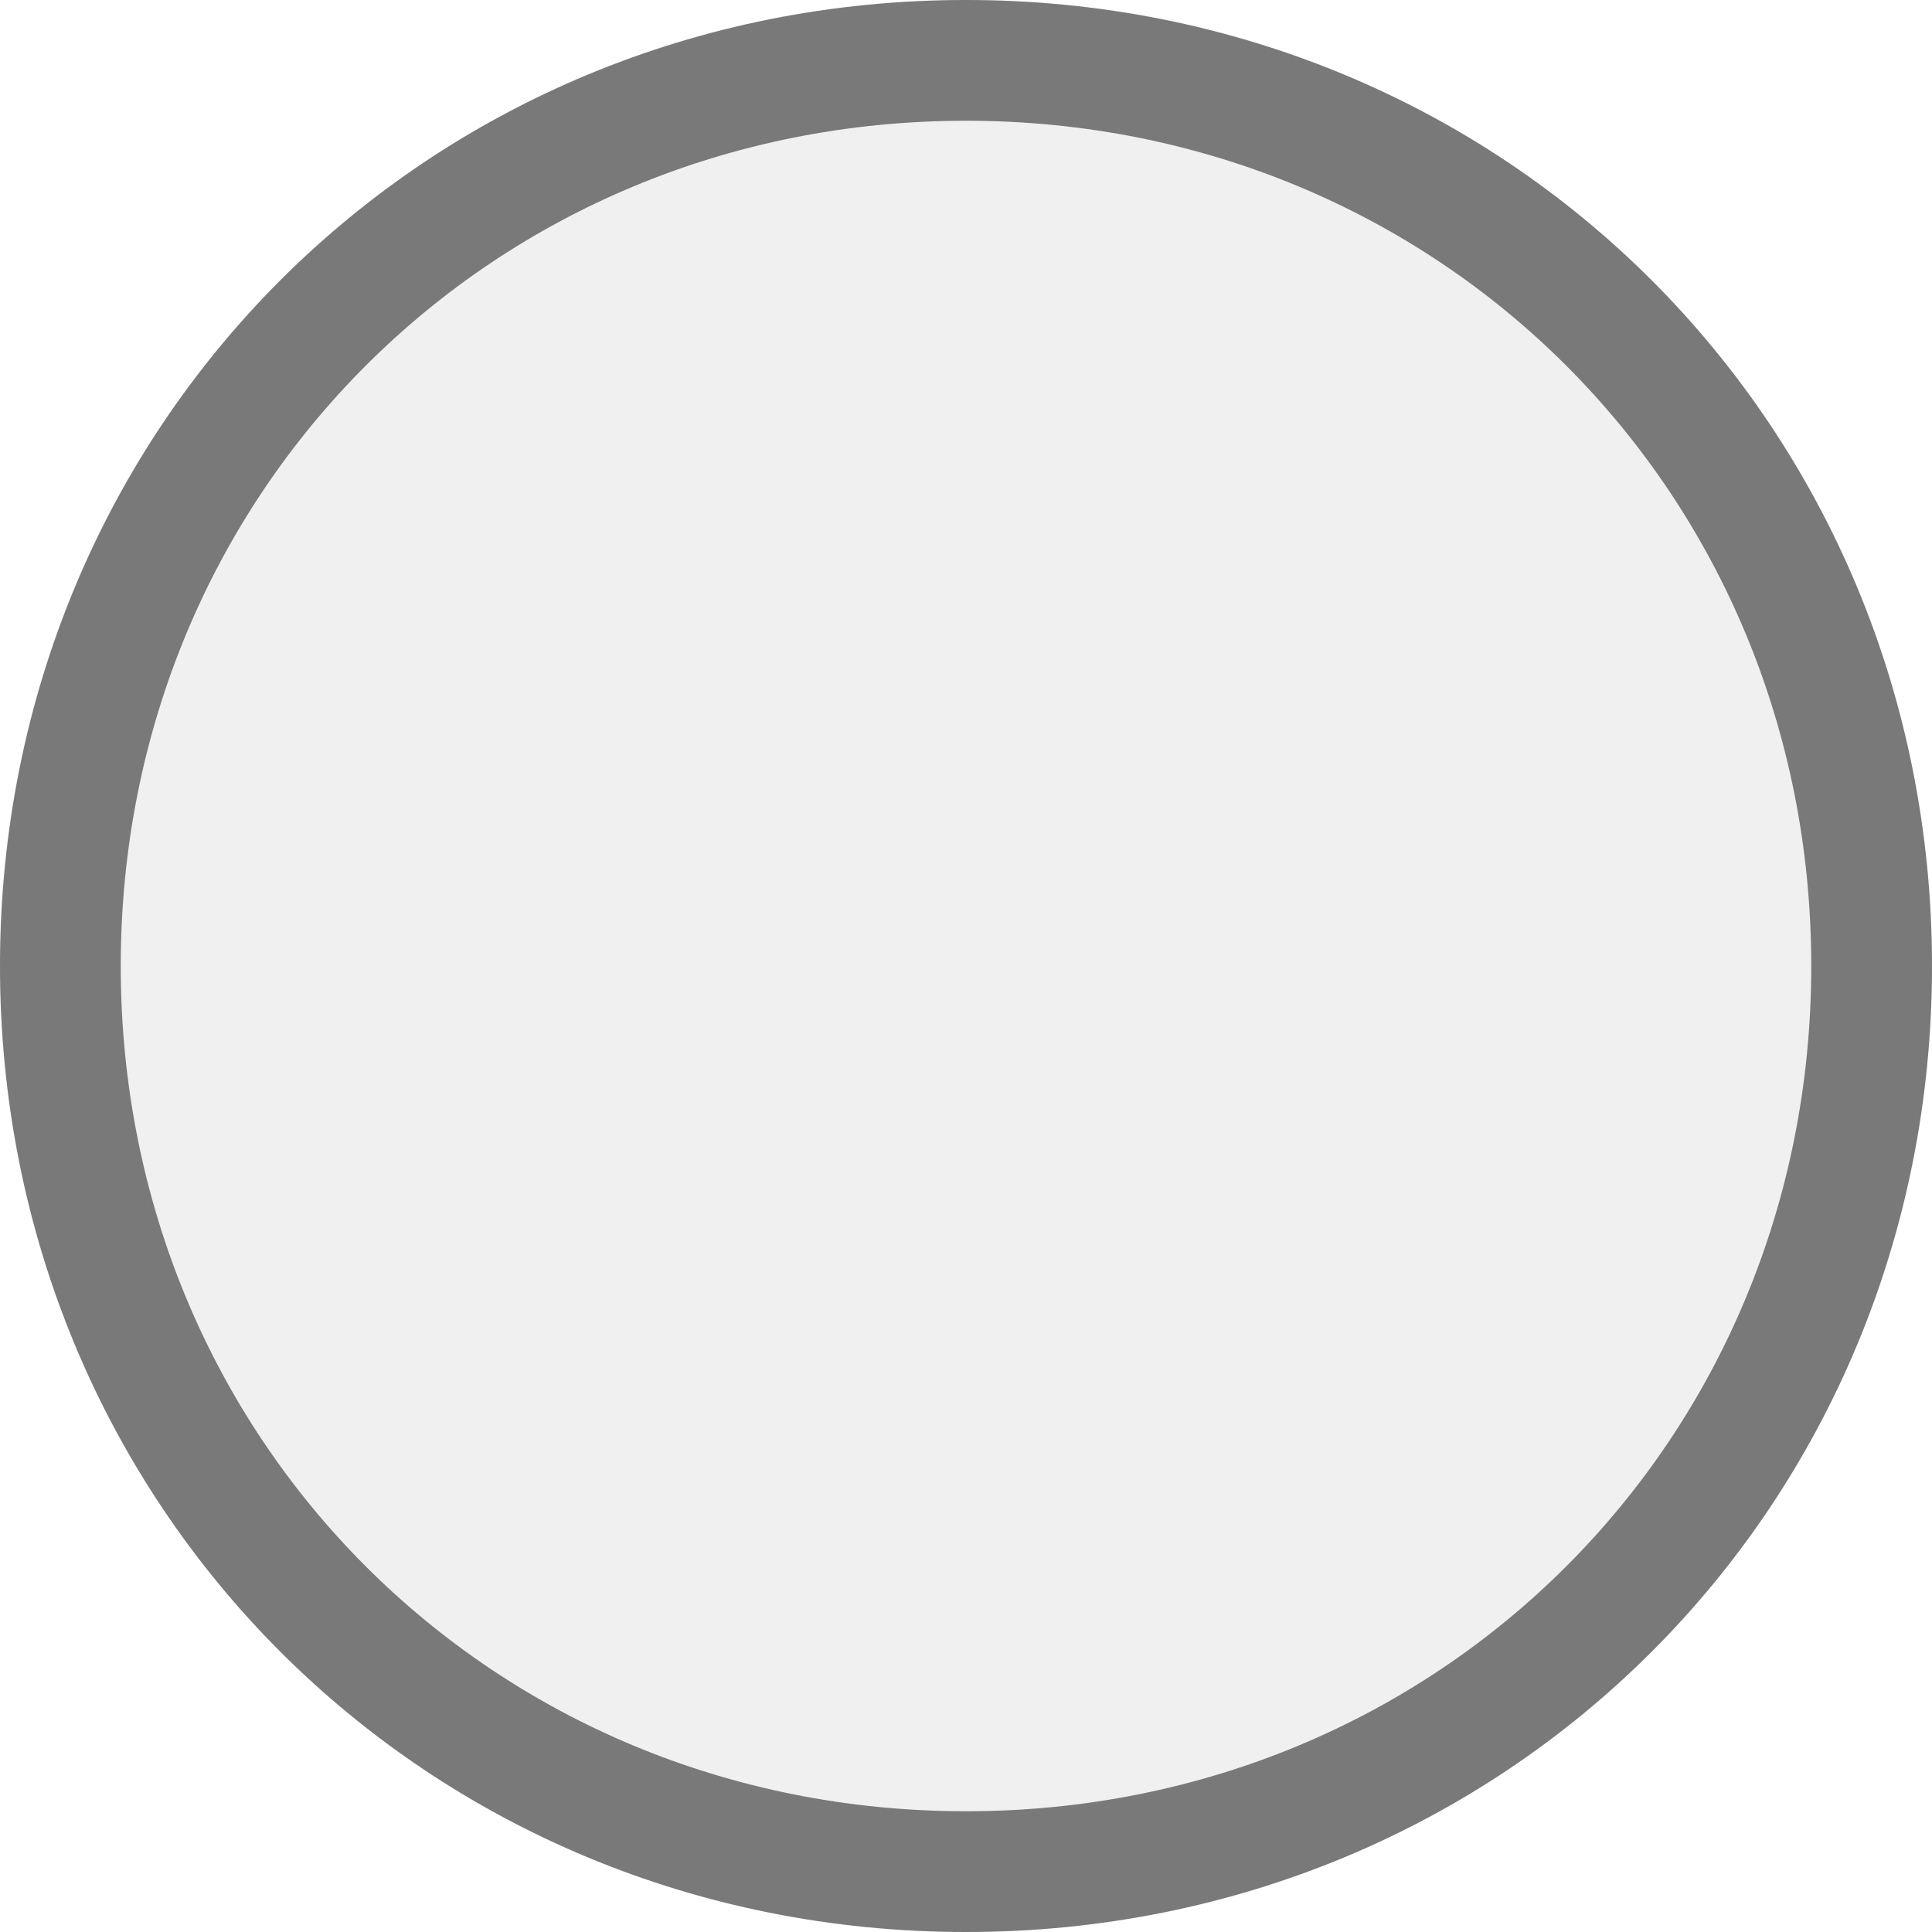
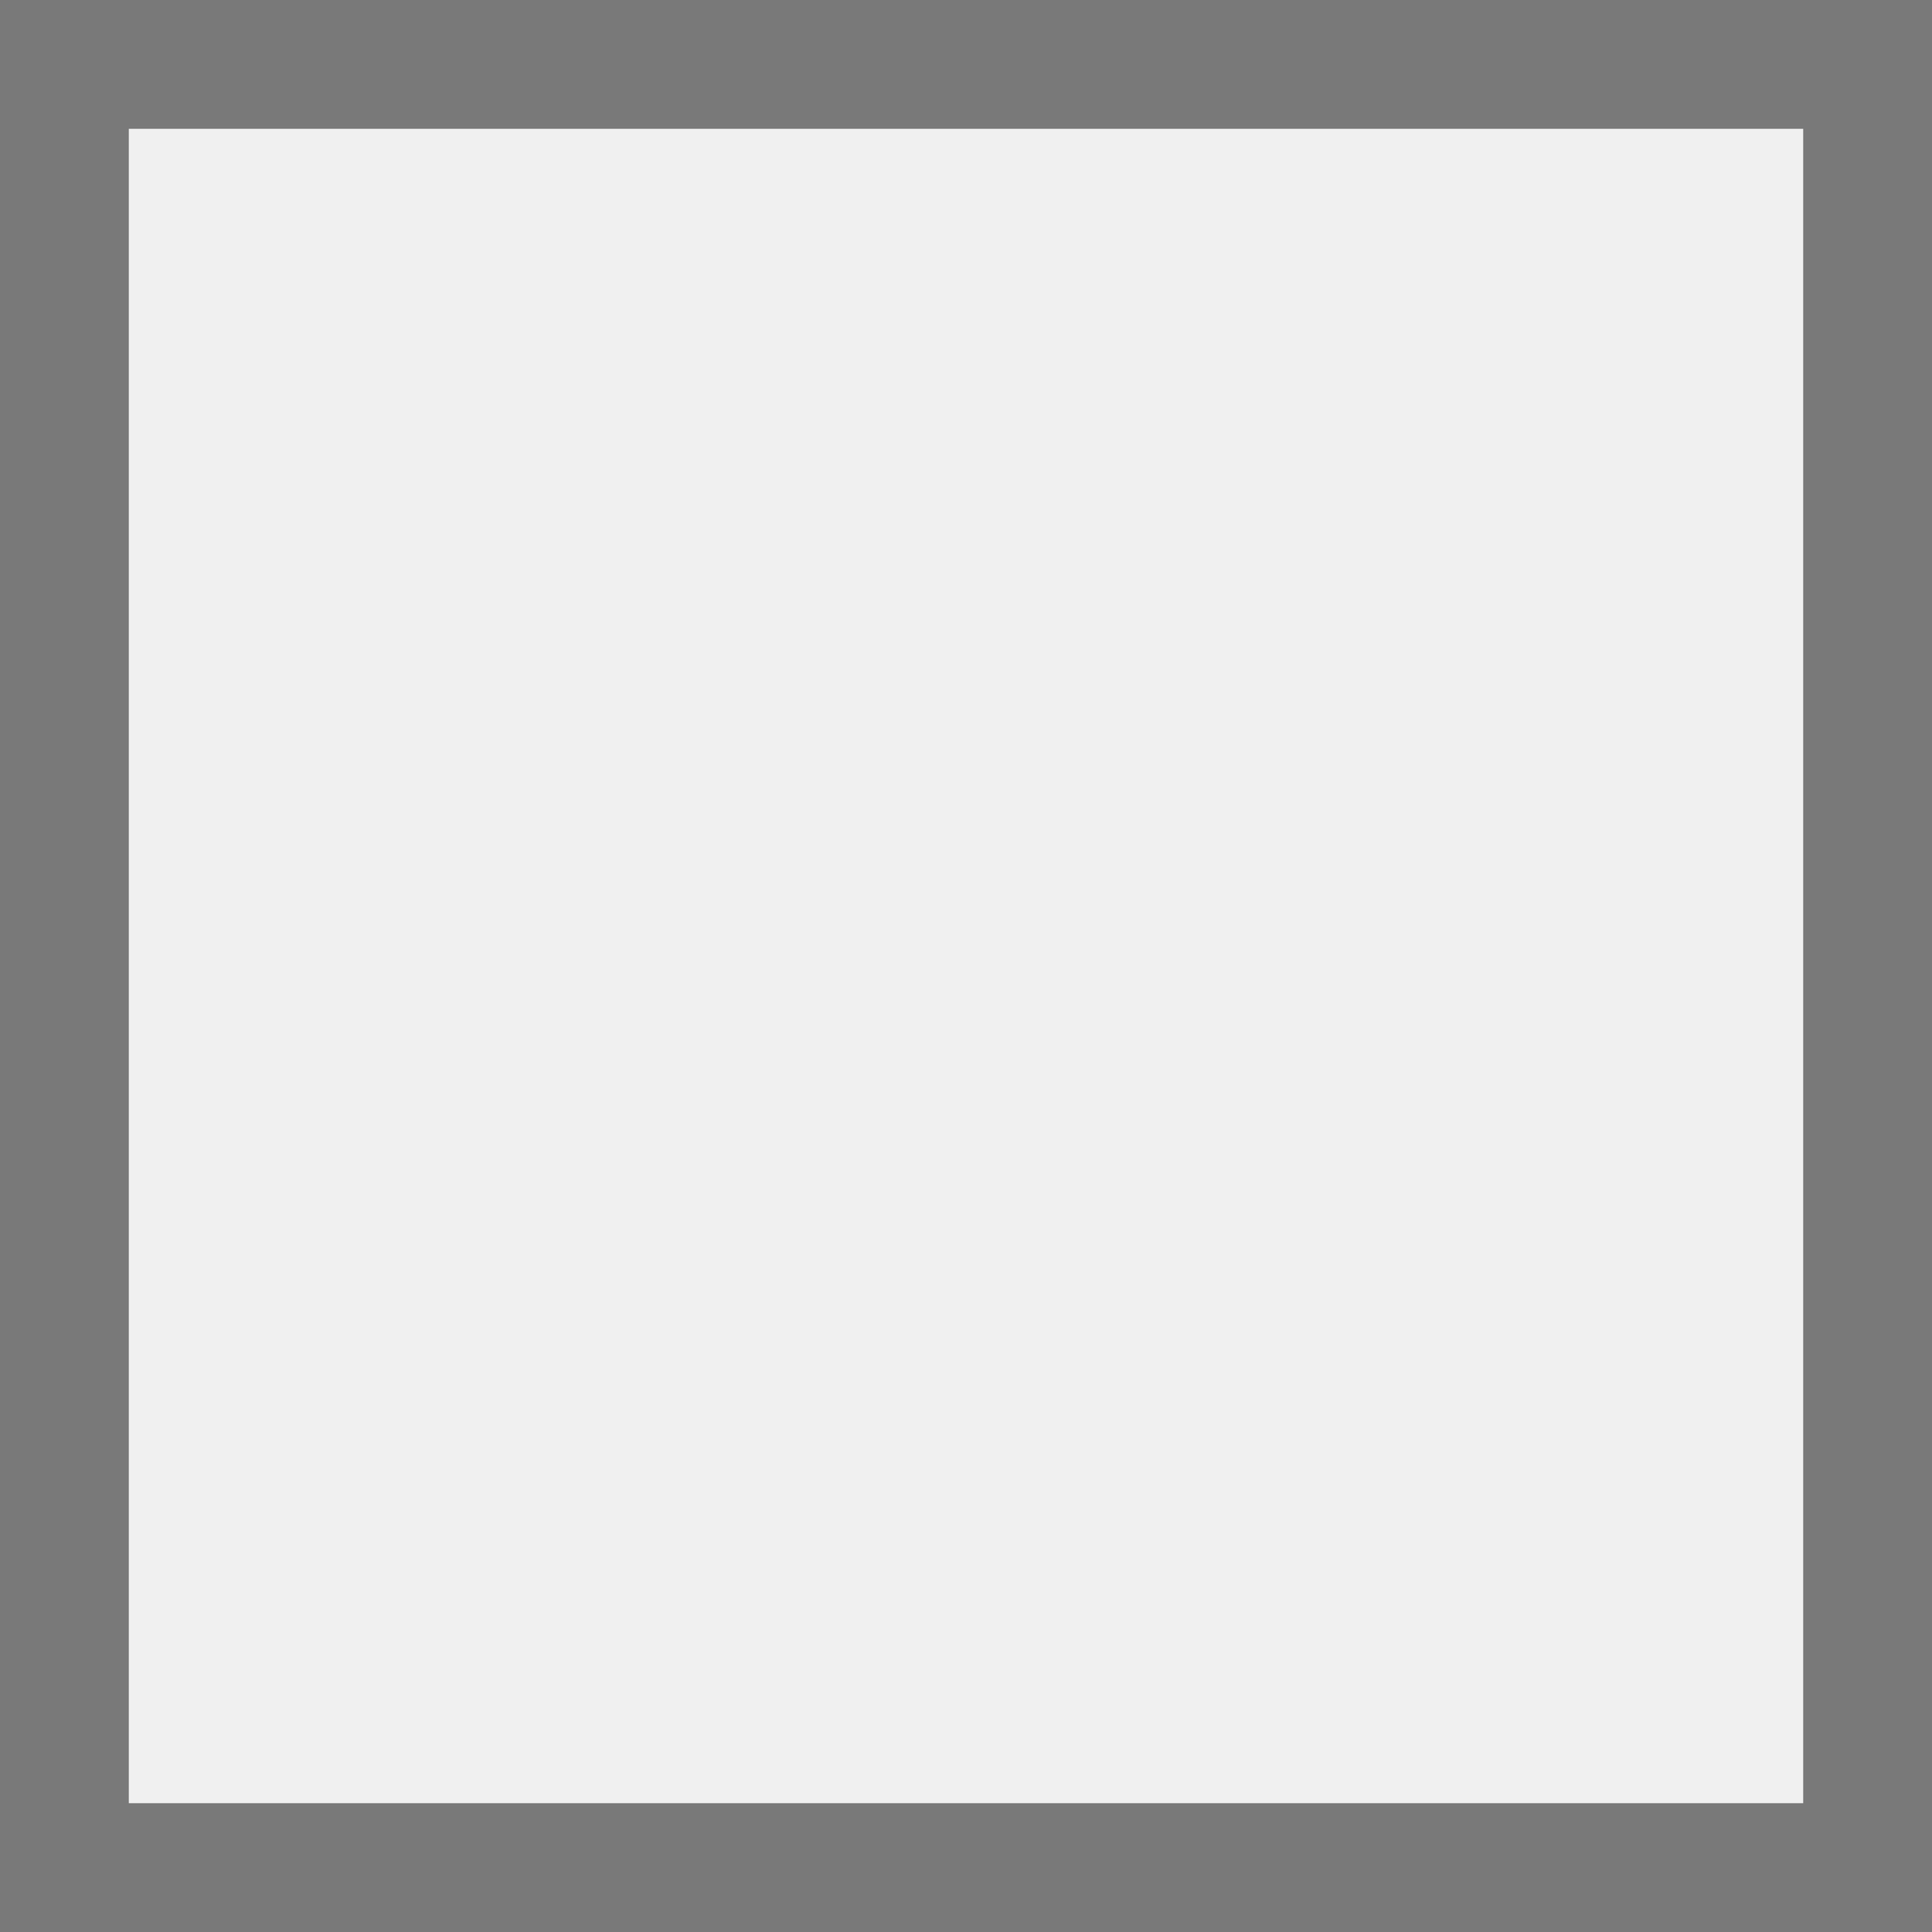
- <svg xmlns="http://www.w3.org/2000/svg" version="1.1" width="16px" height="16px" viewBox="1044 232  16 16">
-   <path d="M 1052 232  C 1056.48 232  1060 235.52  1060 240  C 1060 244.48  1056.48 248  1052 248  C 1047.52 248  1044 244.48  1044 240  C 1044 235.52  1047.52 232  1052 232  Z " fill-rule="nonzero" fill="#f0f0f0" stroke="none" />
-   <path d="M 1052 232.5  C 1056.2 232.5  1059.5 235.8  1059.5 240  C 1059.5 244.2  1056.2 247.5  1052 247.5  C 1047.8 247.5  1044.5 244.2  1044.5 240  C 1044.5 235.8  1047.8 232.5  1052 232.5  Z " stroke-width="1" stroke="#797979" fill="none" />
+ <svg xmlns="http://www.w3.org/2000/svg" version="1.1" width="15px" height="15px" viewBox="1339 359.5  15 15">
+   <path d="M 1339.5 360  L 1353.5 360  L 1353.5 374  L 1339.5 374  L 1339.5 360  Z " fill-rule="nonzero" fill="#f0f0f0" stroke="none" />
+   <path d="M 1339.5 360  L 1353.5 360  L 1353.5 374  L 1339.5 374  L 1339.5 360  Z " stroke-width="1" stroke="#797979" fill="none" />
</svg>
